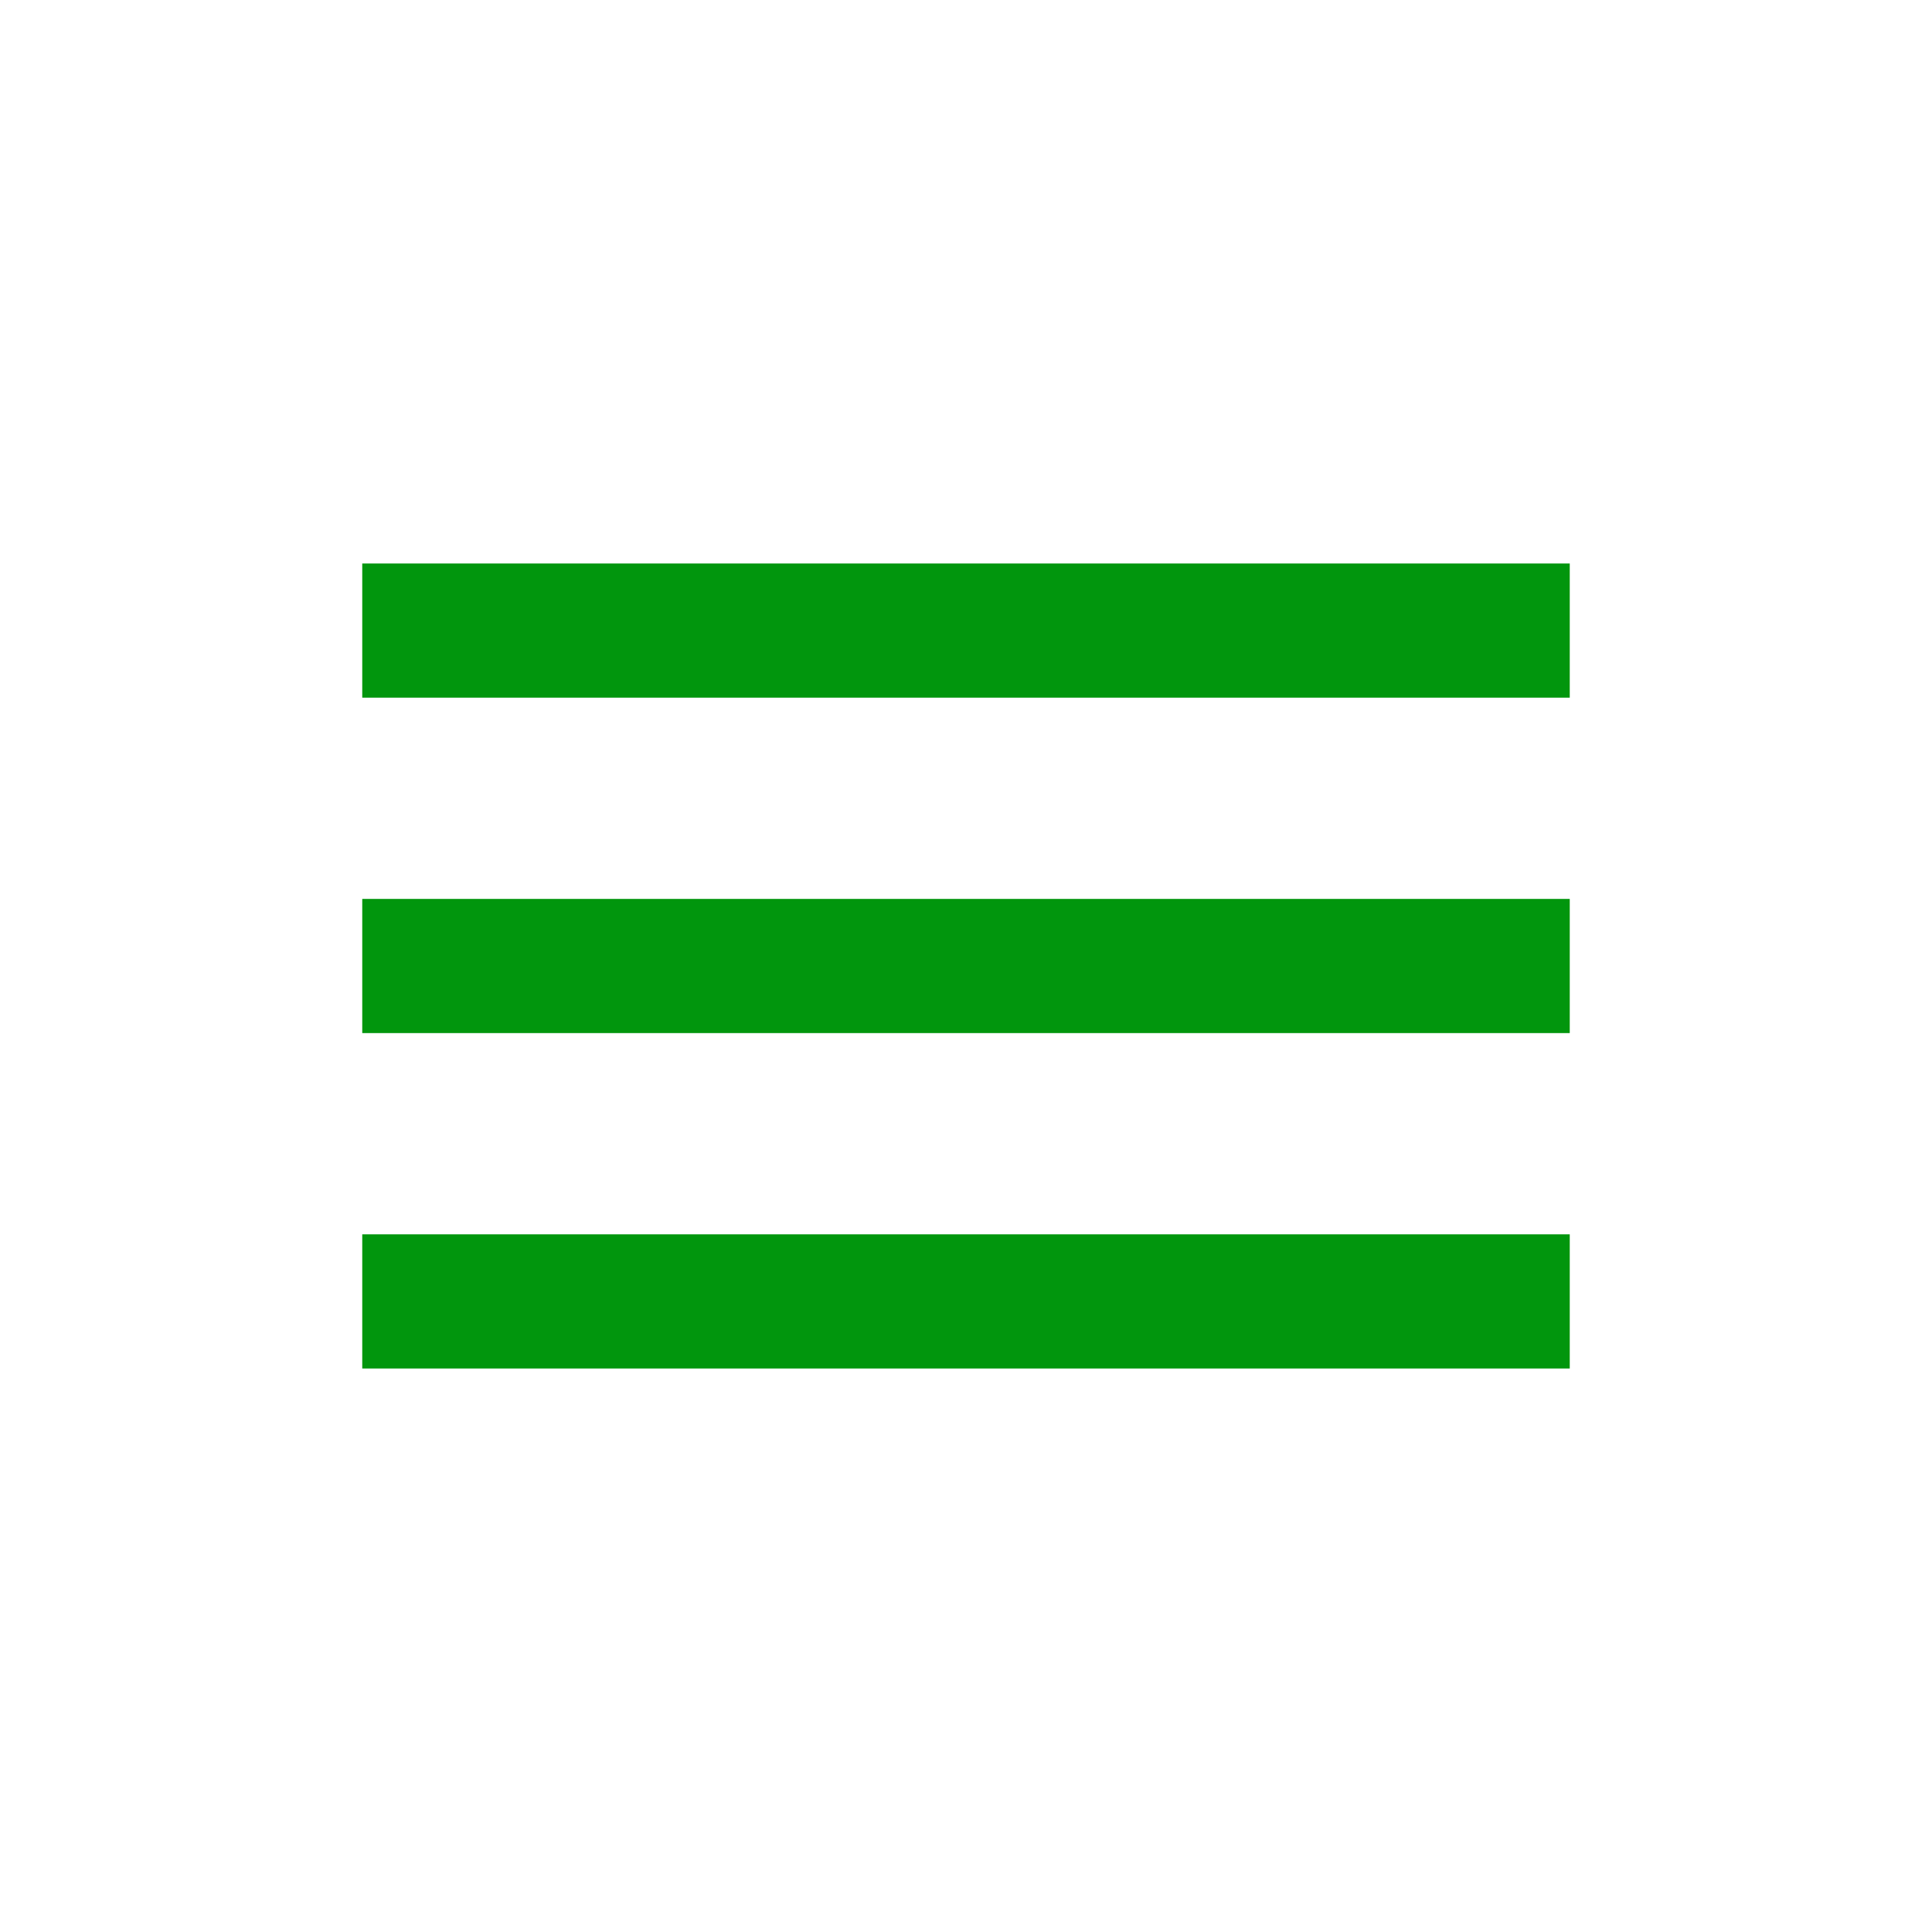
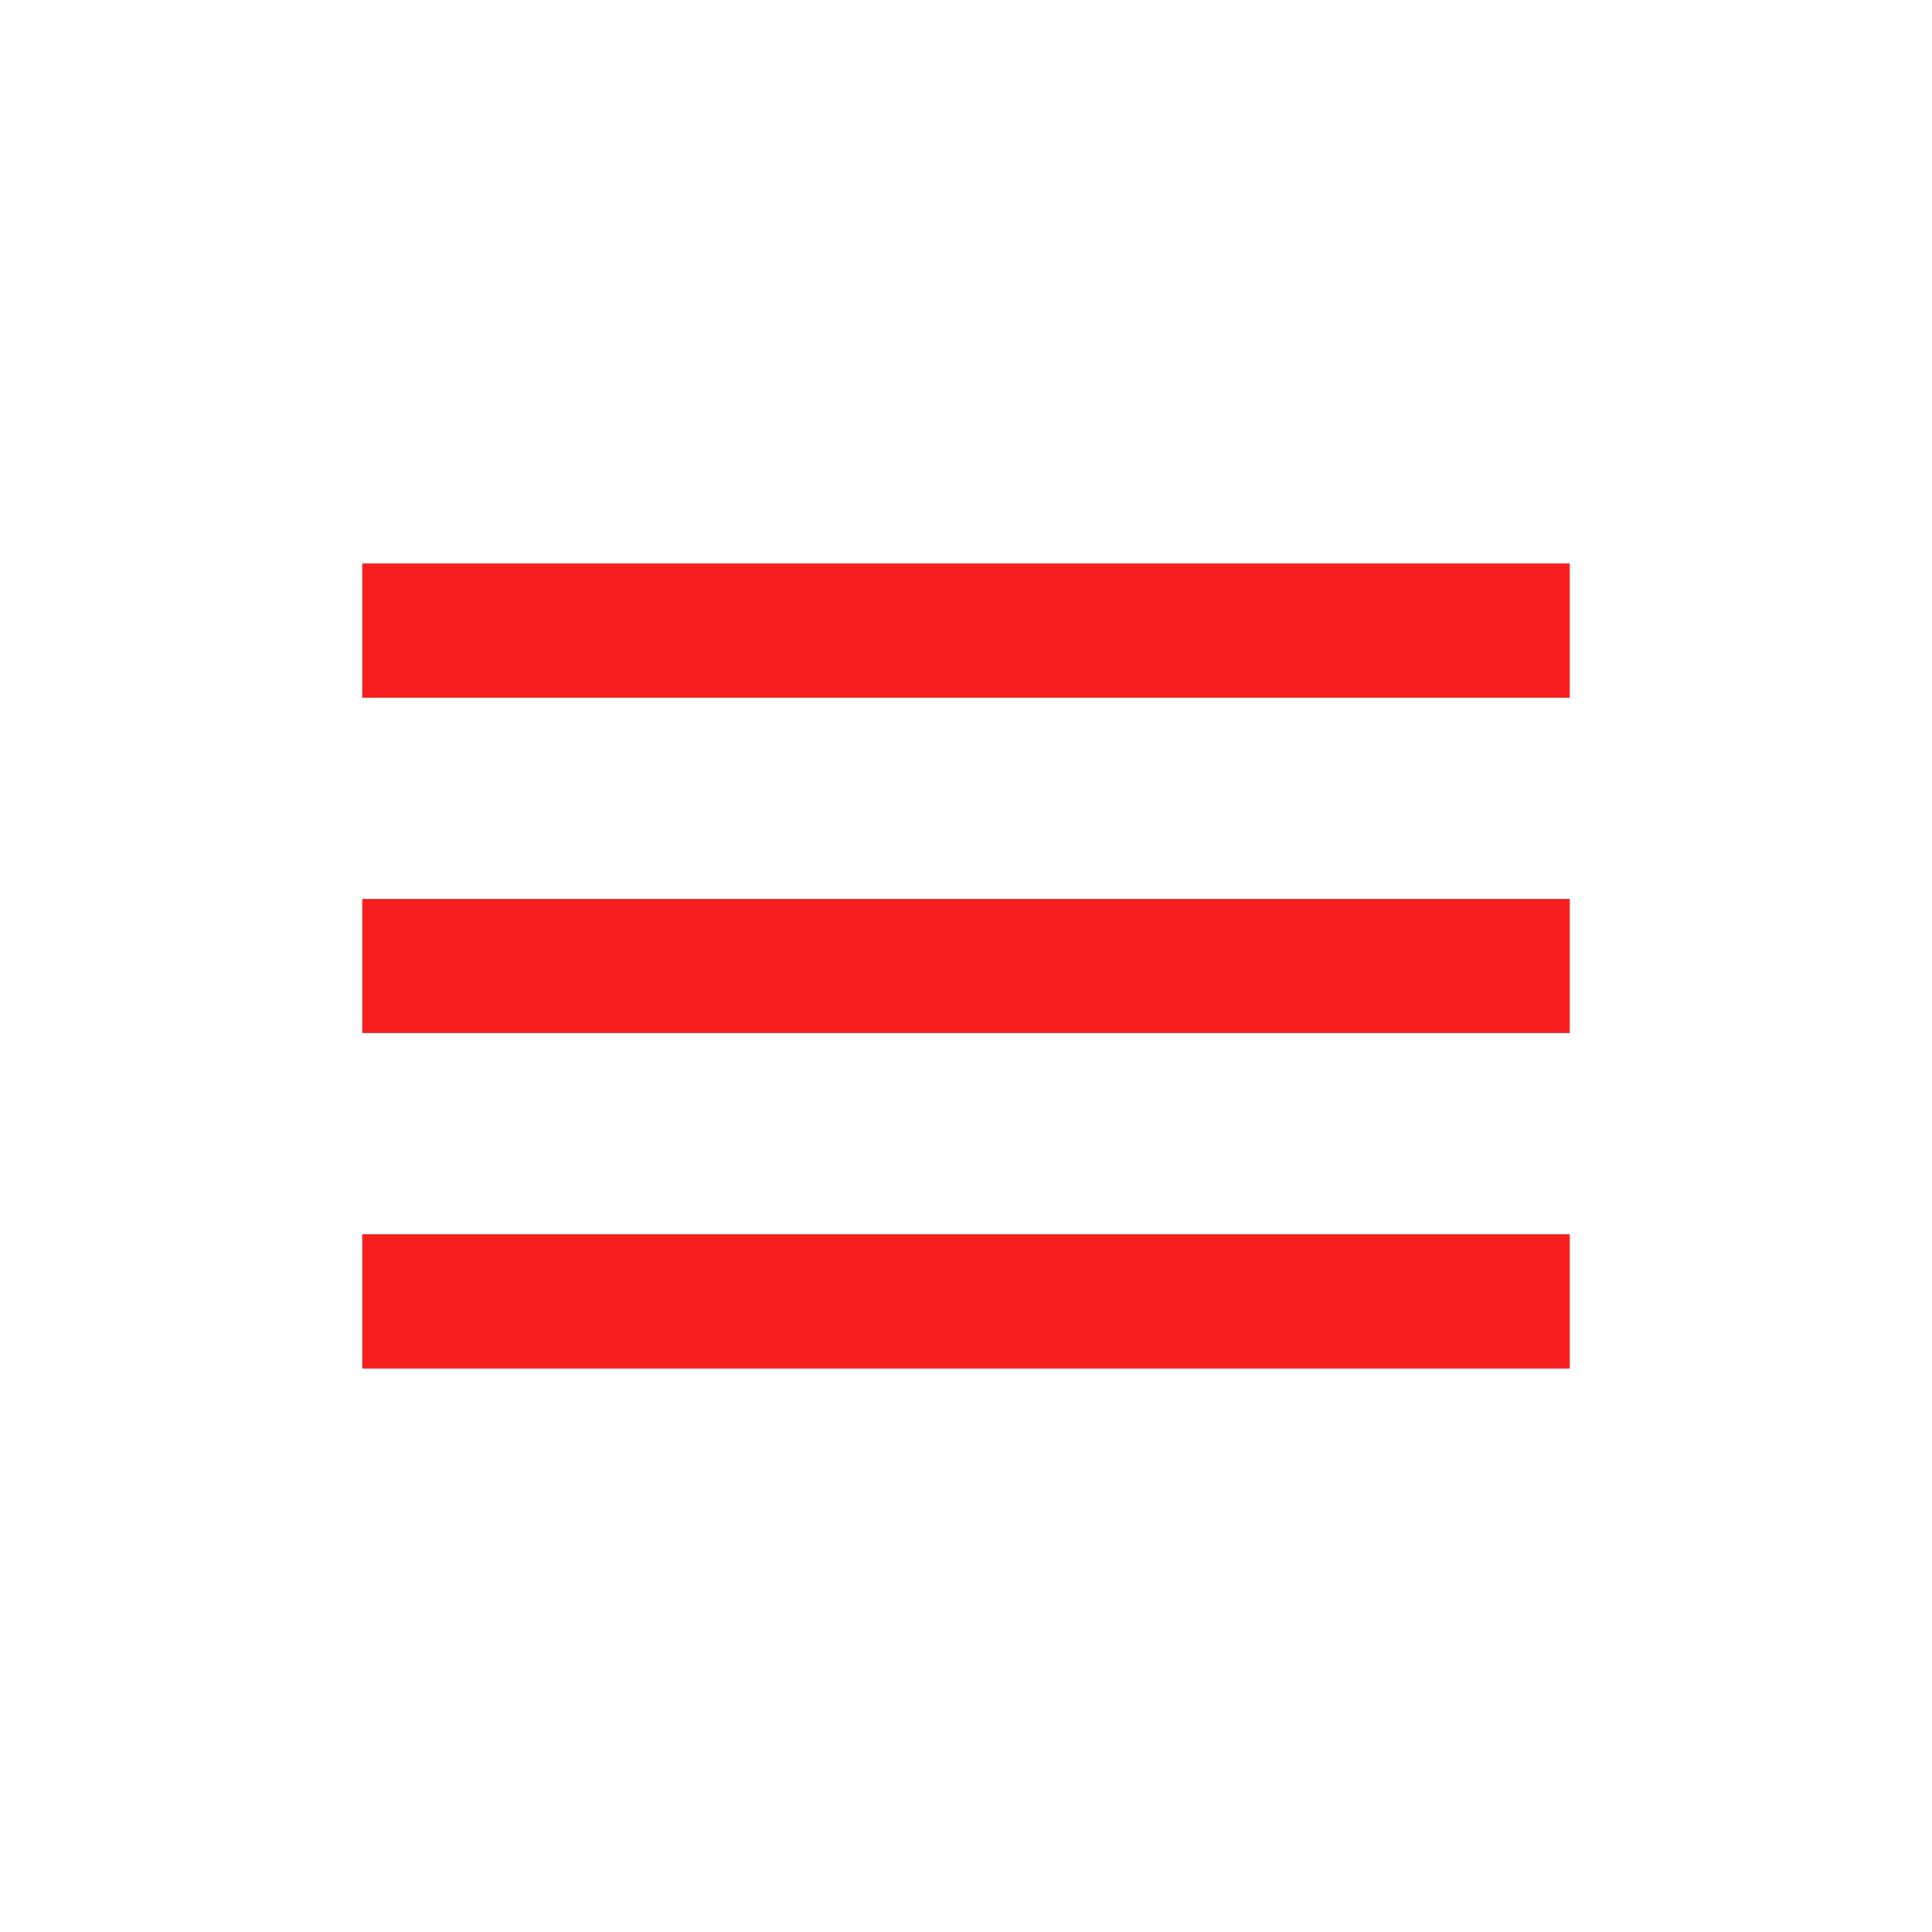
- <svg xmlns="http://www.w3.org/2000/svg" fill="#01960d" width="100px" height="100px" viewBox="-2.4 -2.4 28.80 28.80" stroke="#01960d" stroke-width="0">
+ <svg xmlns="http://www.w3.org/2000/svg" fill="#f51d1d" width="100px" height="100px" viewBox="-2.4 -2.4 28.80 28.80" stroke="#f51d1d" stroke-width="0">
  <g id="SVGRepo_bgCarrier" stroke-width="0" />
  <g id="SVGRepo_tracerCarrier" stroke-linecap="round" stroke-linejoin="round" stroke="#CCCCCC" stroke-width="0.048" />
  <g id="SVGRepo_iconCarrier">
    <path d="M3 18h18v-2H3v2zm0-5h18v-2H3v2zm0-7v2h18V6H3z" />
  </g>
</svg>
